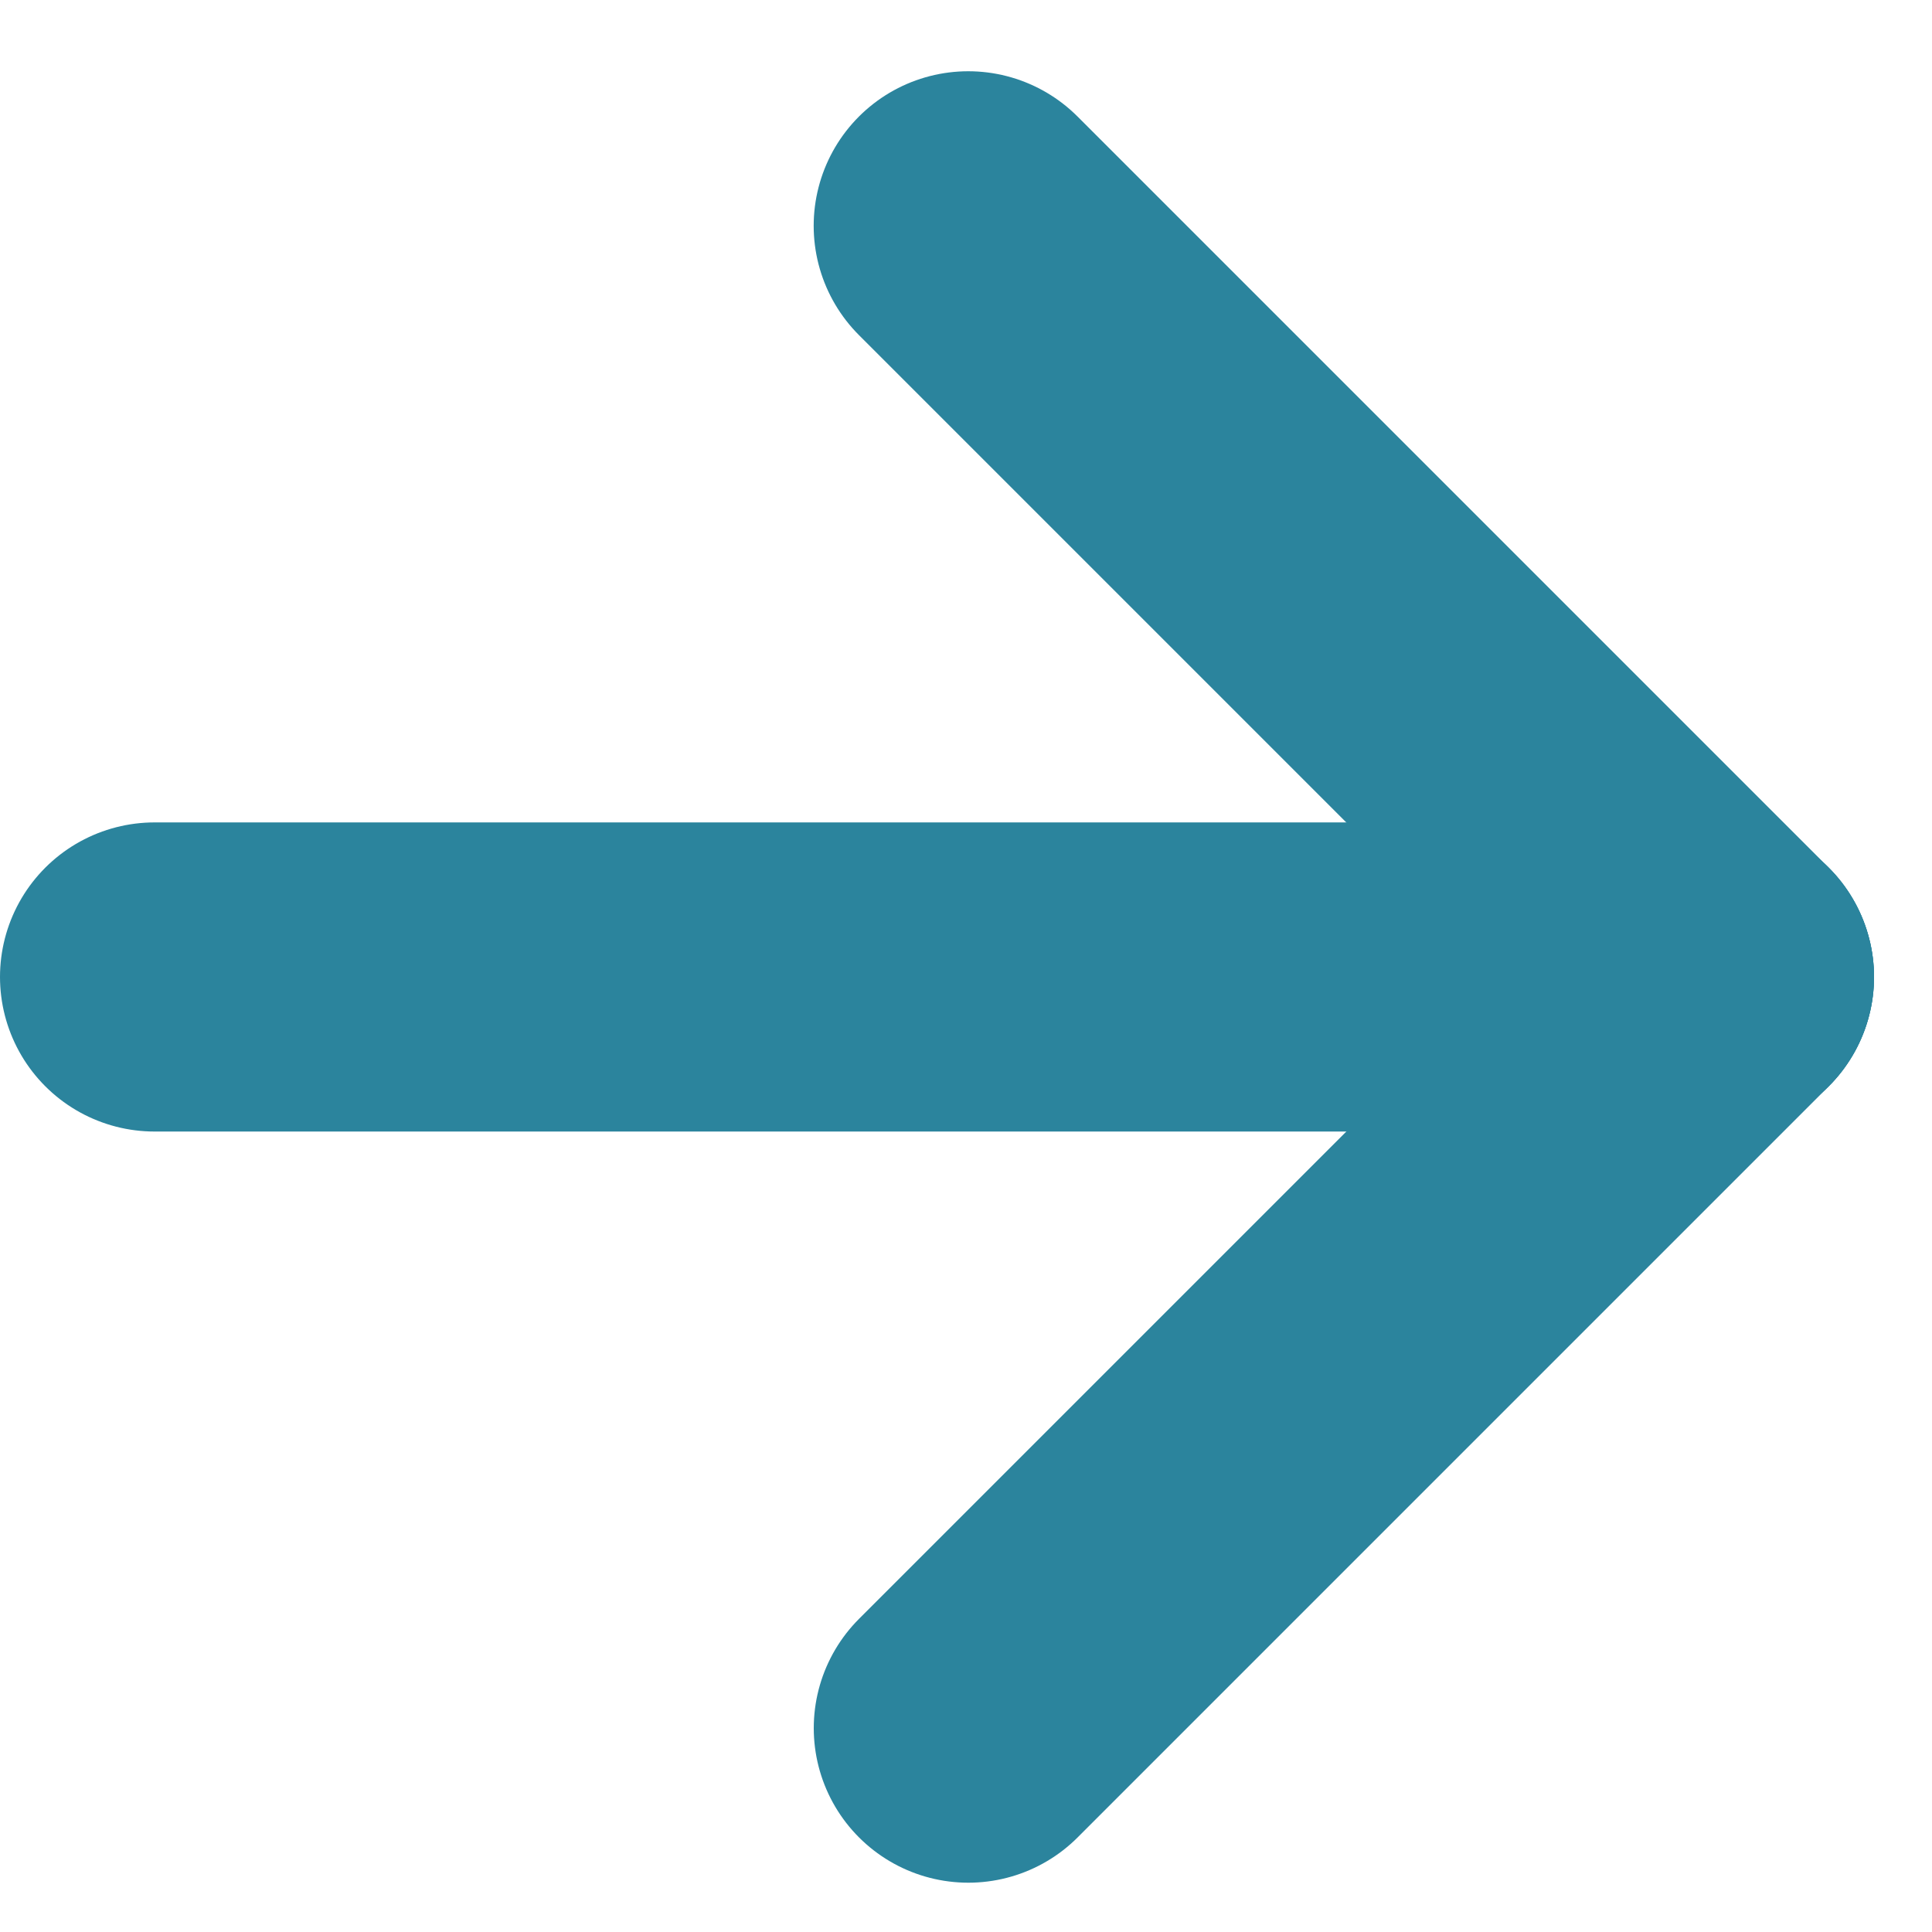
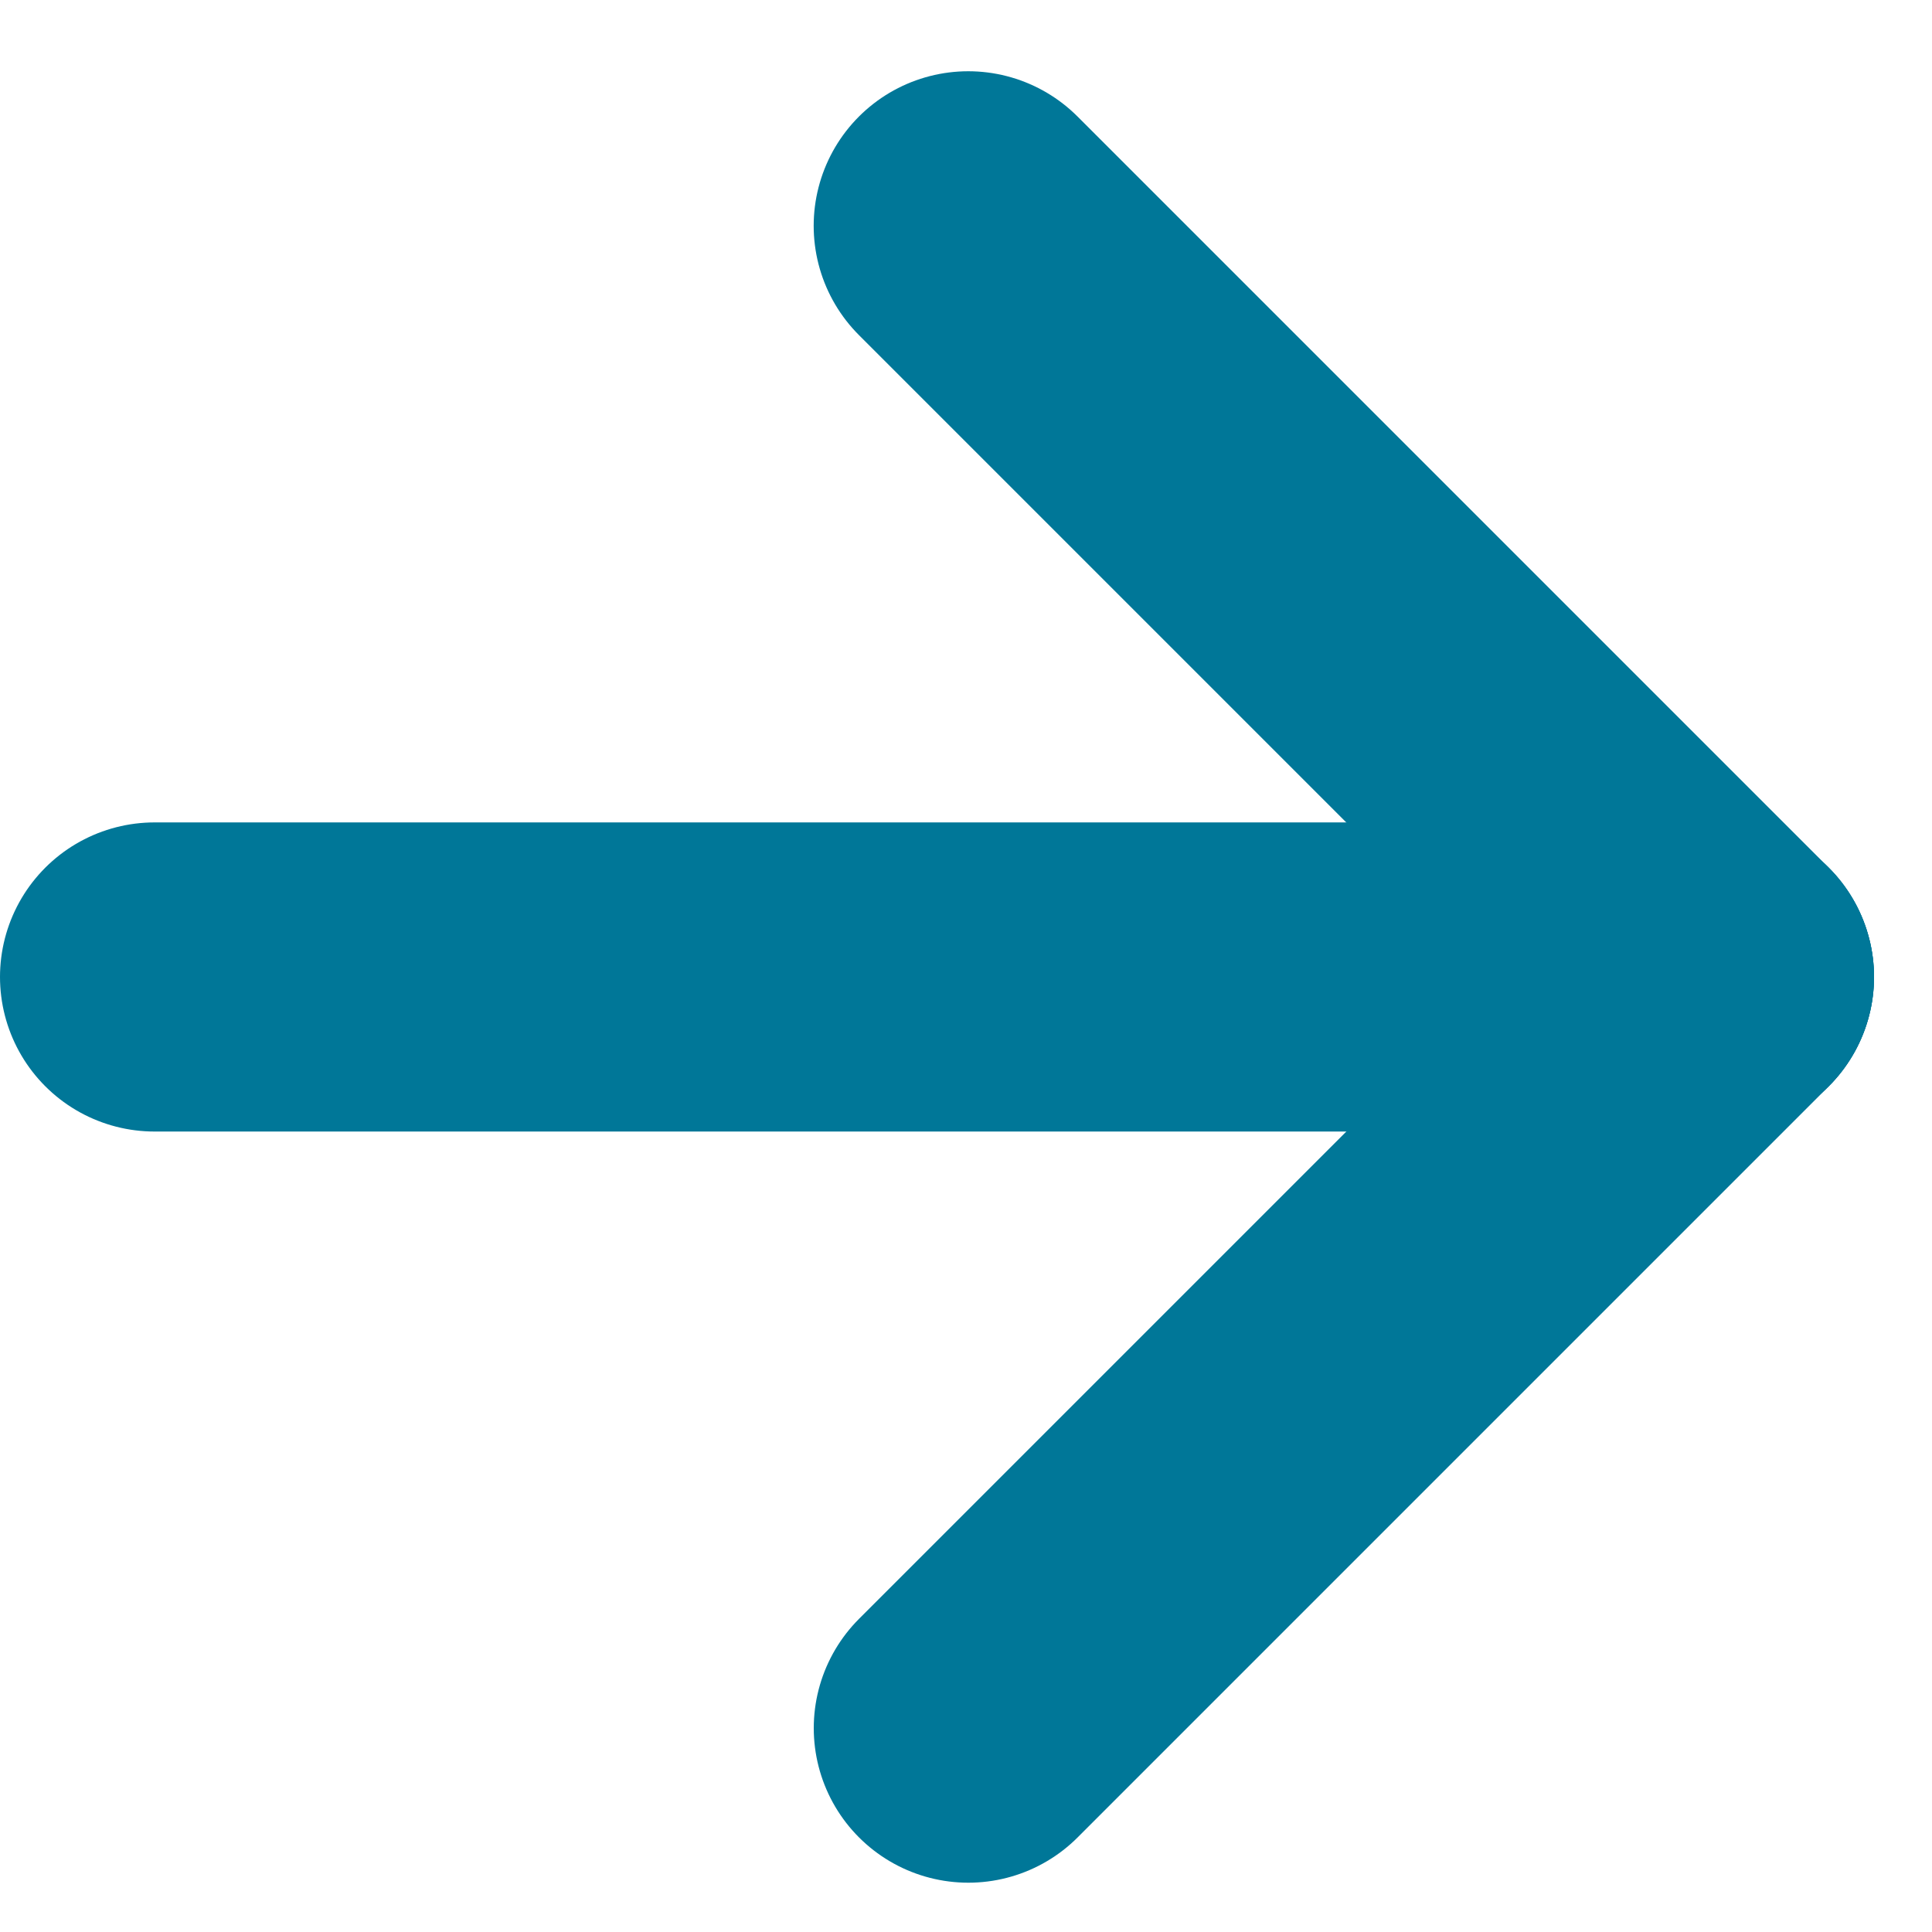
<svg xmlns="http://www.w3.org/2000/svg" width="25" height="25" viewBox="0 0 25 25" fill="none">
-   <path d="M12.529 2.922L22.249 12.642" stroke="#2B849D" stroke-width="4" stroke-linecap="round" />
-   <path d="M2 12.642L22.25 12.642" stroke="#2B849D" stroke-width="4" stroke-linecap="round" />
-   <path d="M22.25 12.642L12.53 22.362" stroke="#2B849D" stroke-width="4" stroke-linecap="round" />
+   <path d="M12.529 2.922L22.249 12.642" stroke="#007798" stroke-width="4" stroke-linecap="round" />
+   <path d="M2 12.642L22.25 12.642" stroke="#007798" stroke-width="4" stroke-linecap="round" />
+   <path d="M22.25 12.642L12.53 22.362" stroke="#007798" stroke-width="4" stroke-linecap="round" />
</svg>
